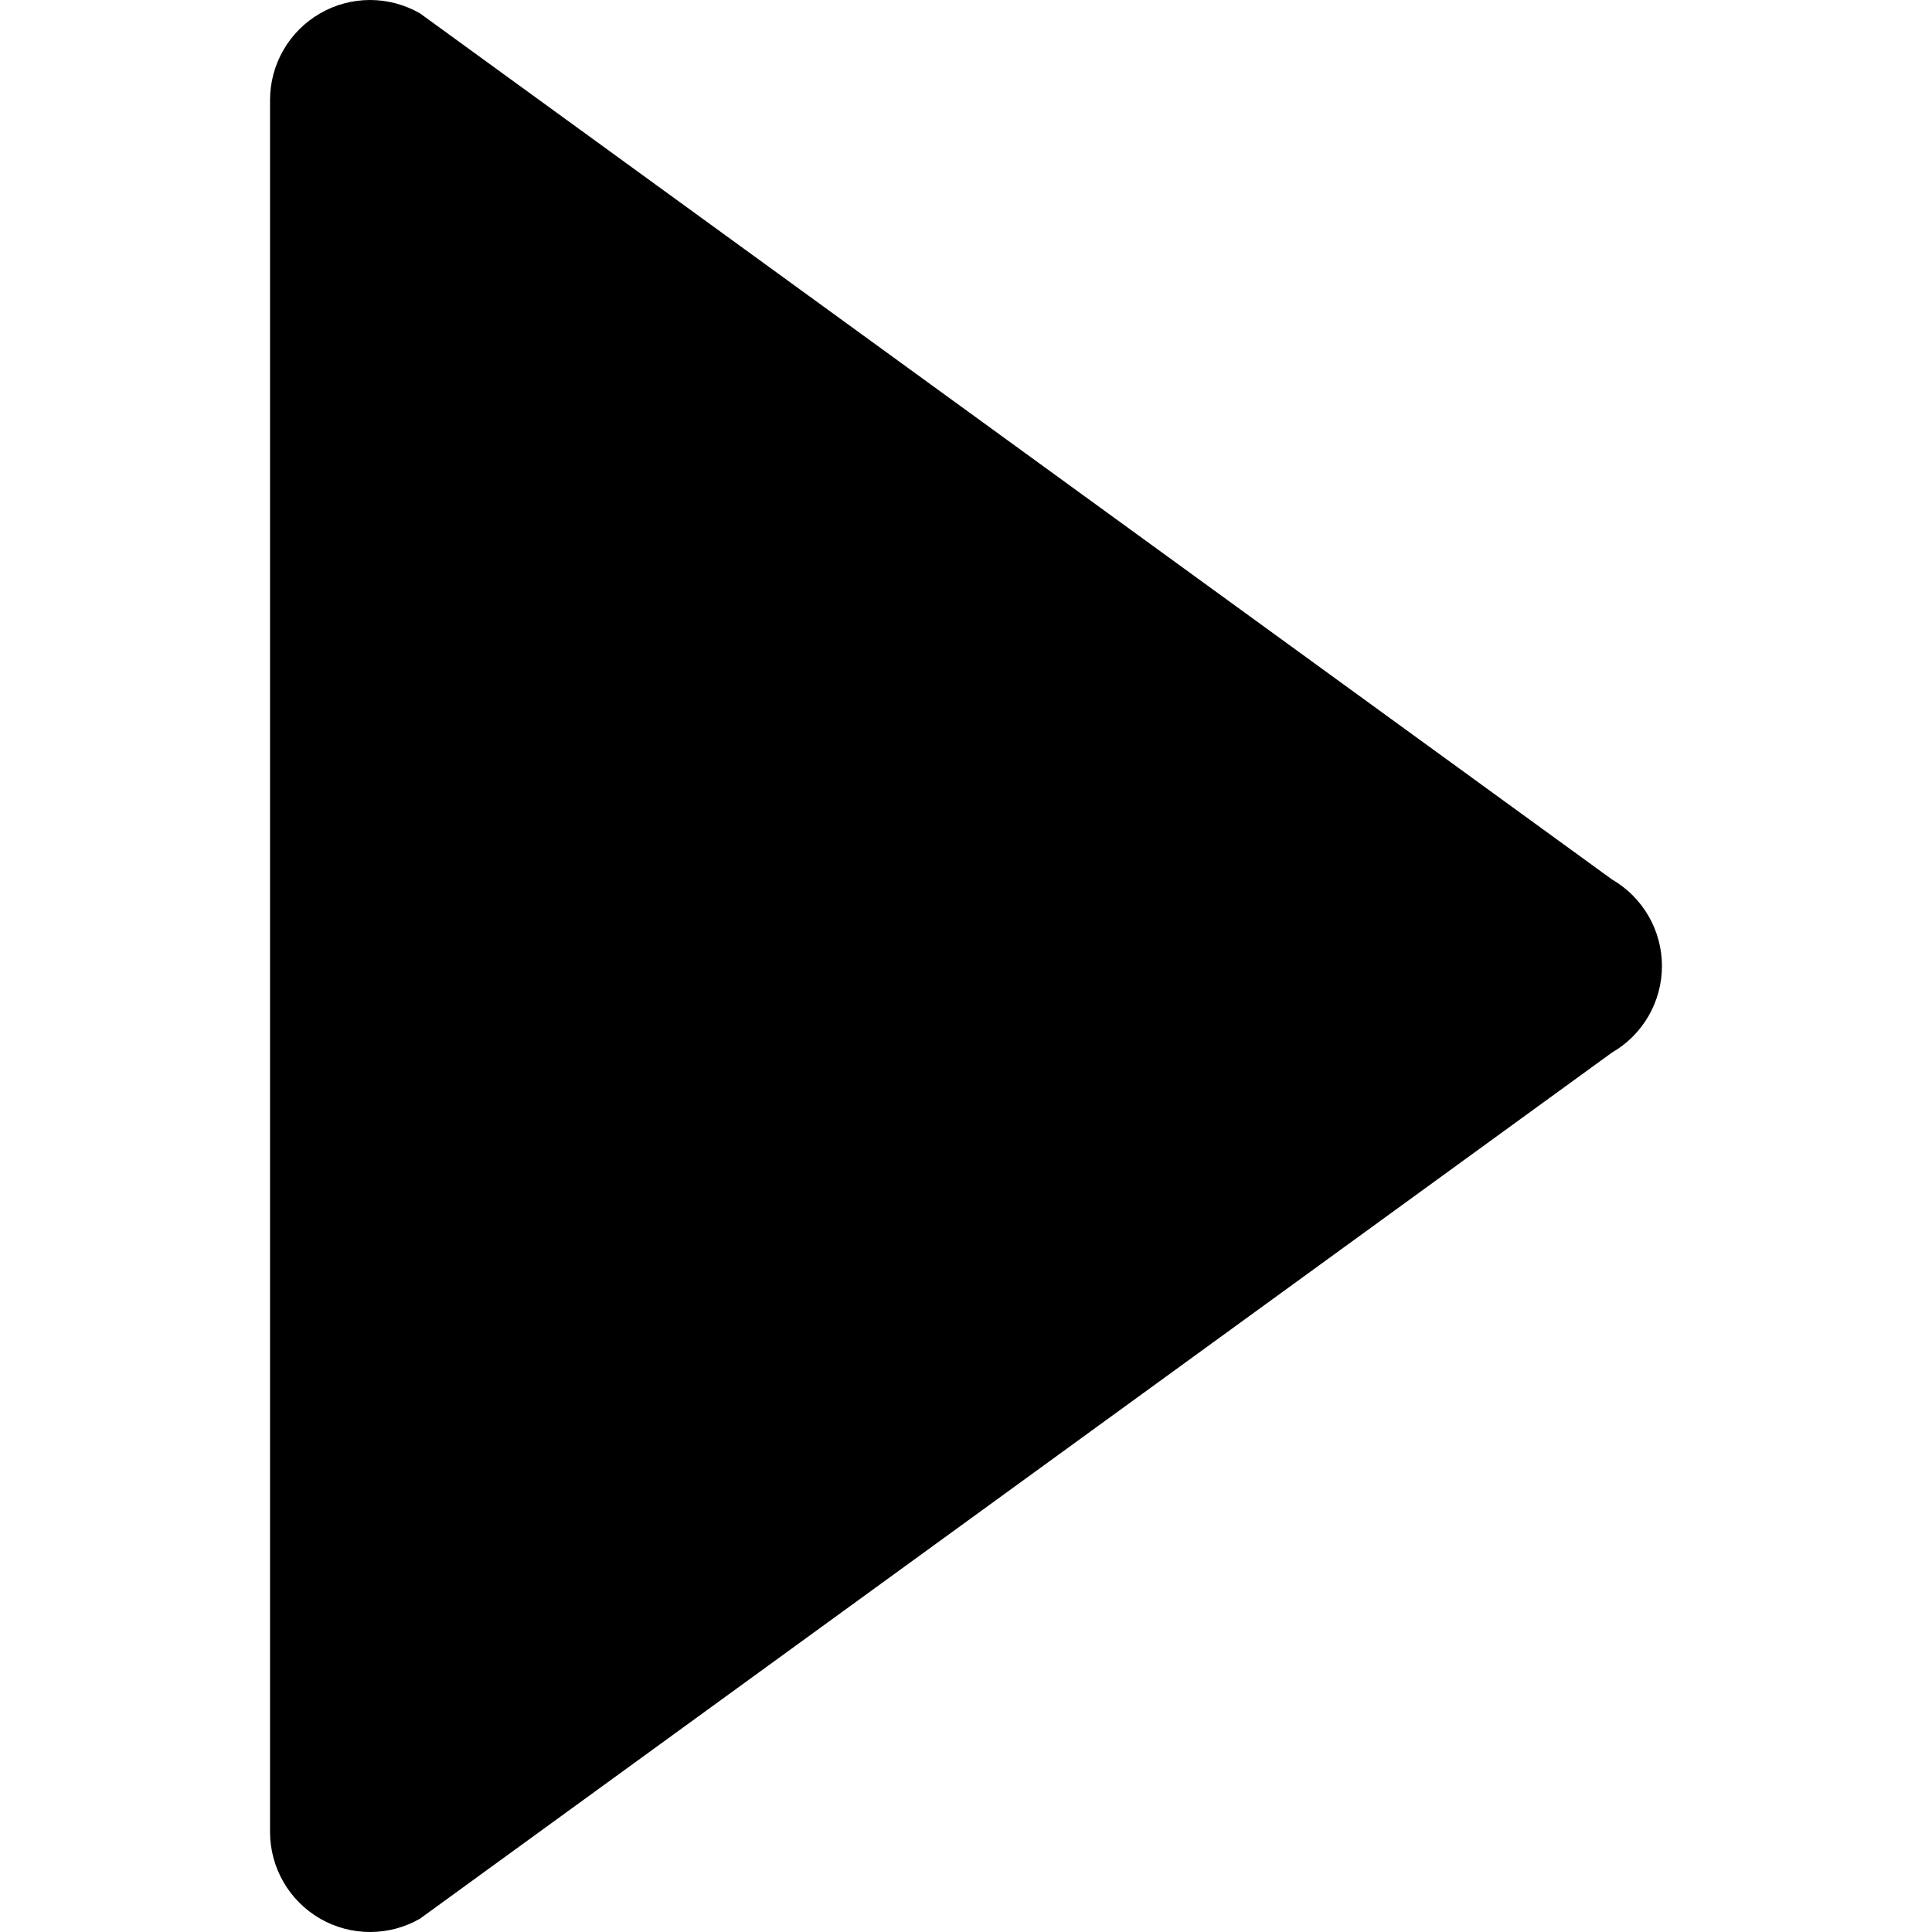
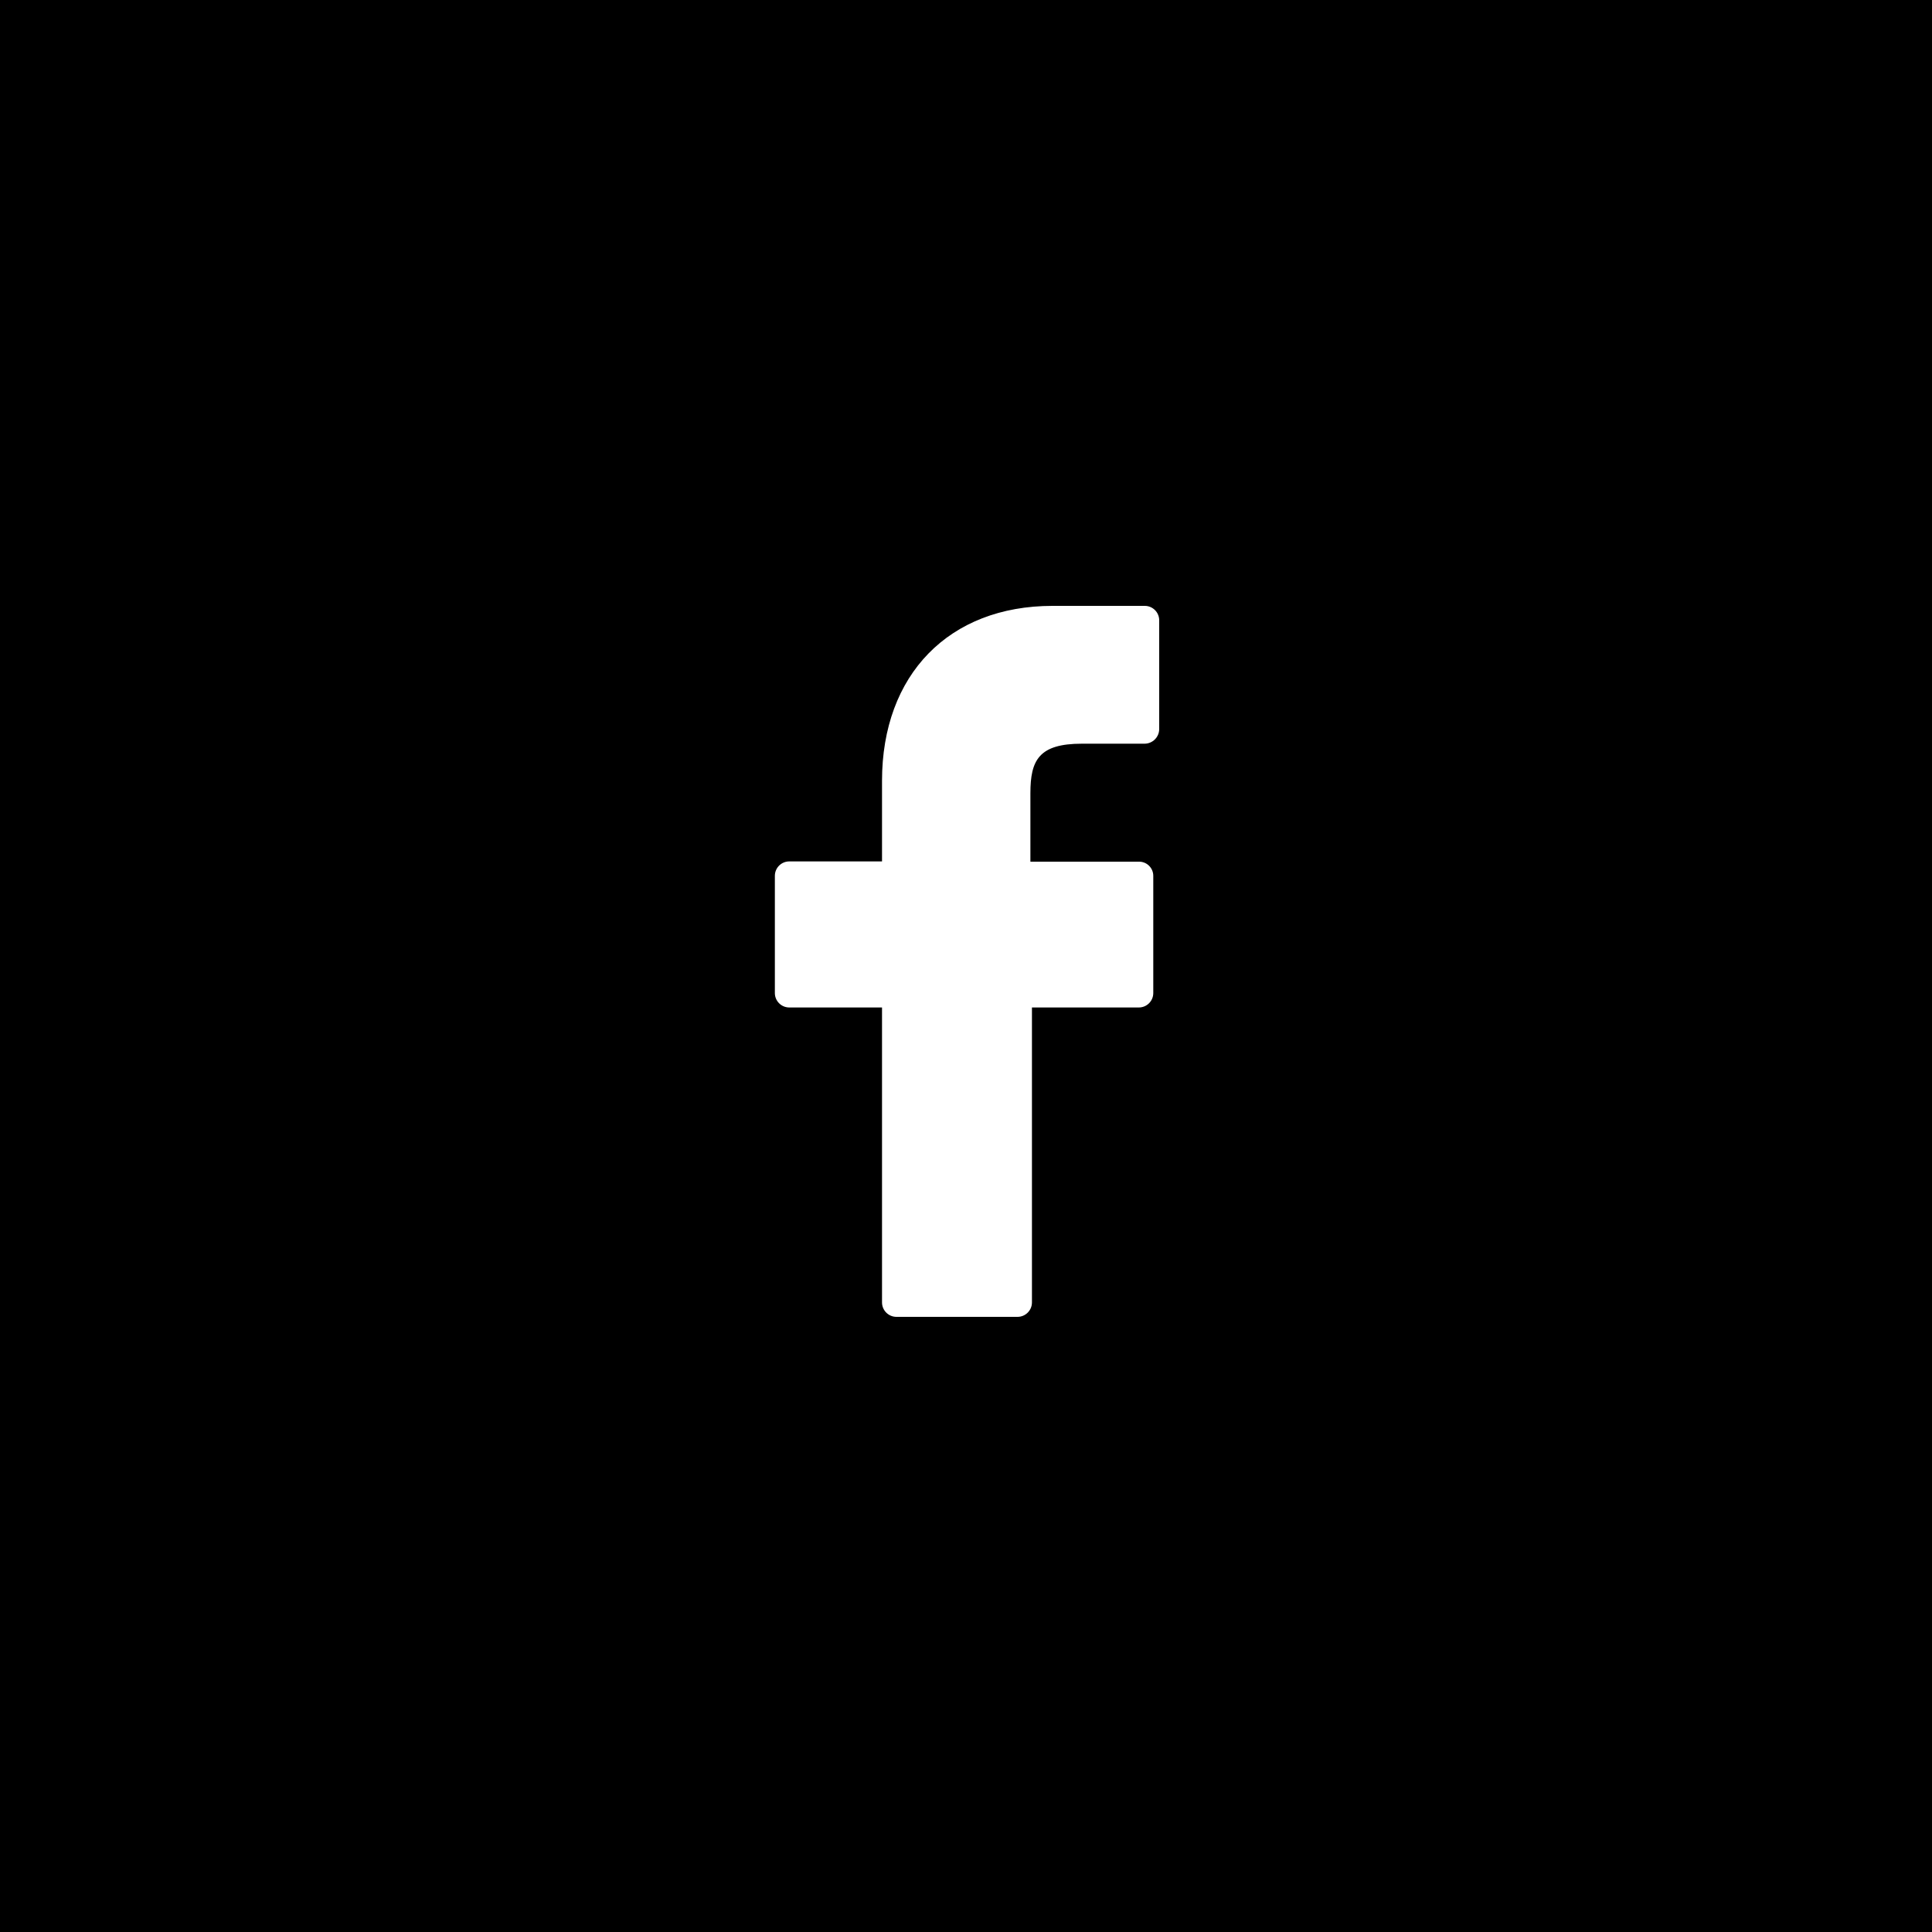
- <svg xmlns="http://www.w3.org/2000/svg" version="1.1" class="svg-youtube" x="0px" y="0px" width="373.008px" height="373.008px" viewBox="0 0 373.008 373.008" style="enable-background:new 0 0 373.008 373.008;" xml:space="preserve">
+ <svg xmlns="http://www.w3.org/2000/svg" viewBox="0 0 75 75">
  <g>
-     <path d="M61.792,2.588C64.771,0.864,68.105,0,71.444,0c3.33,0,6.663,0.864,9.655,2.588l230.116,167.2    c5.963,3.445,9.656,9.823,9.656,16.719c0,6.895-3.683,13.272-9.656,16.713L81.099,370.427c-5.972,3.441-13.334,3.441-19.302,0    c-5.973-3.453-9.66-9.833-9.66-16.724V19.305C52.137,12.413,55.818,6.036,61.792,2.588z" />
+     <path d="M0,0V75H75V0ZM45,28.3a.57.57,0,0,1-.56.57H42c-1.67,0-2,.64-2,1.92v2.66h4.21a.55.55,0,0,1,.56.56v4.54a.56.56,0,0,1-.56.56H40.06V50.56a.56.56,0,0,1-.56.56H34.8a.56.56,0,0,1-.56-.56V39.11h-3.6a.56.56,0,0,1-.56-.56V34a.56.56,0,0,1,.56-.56h3.6V30.31c0-4.12,2.6-6.79,6.62-6.79h3.58a.56.56,0,0,1,.56.56Z" />
  </g>
</svg>
